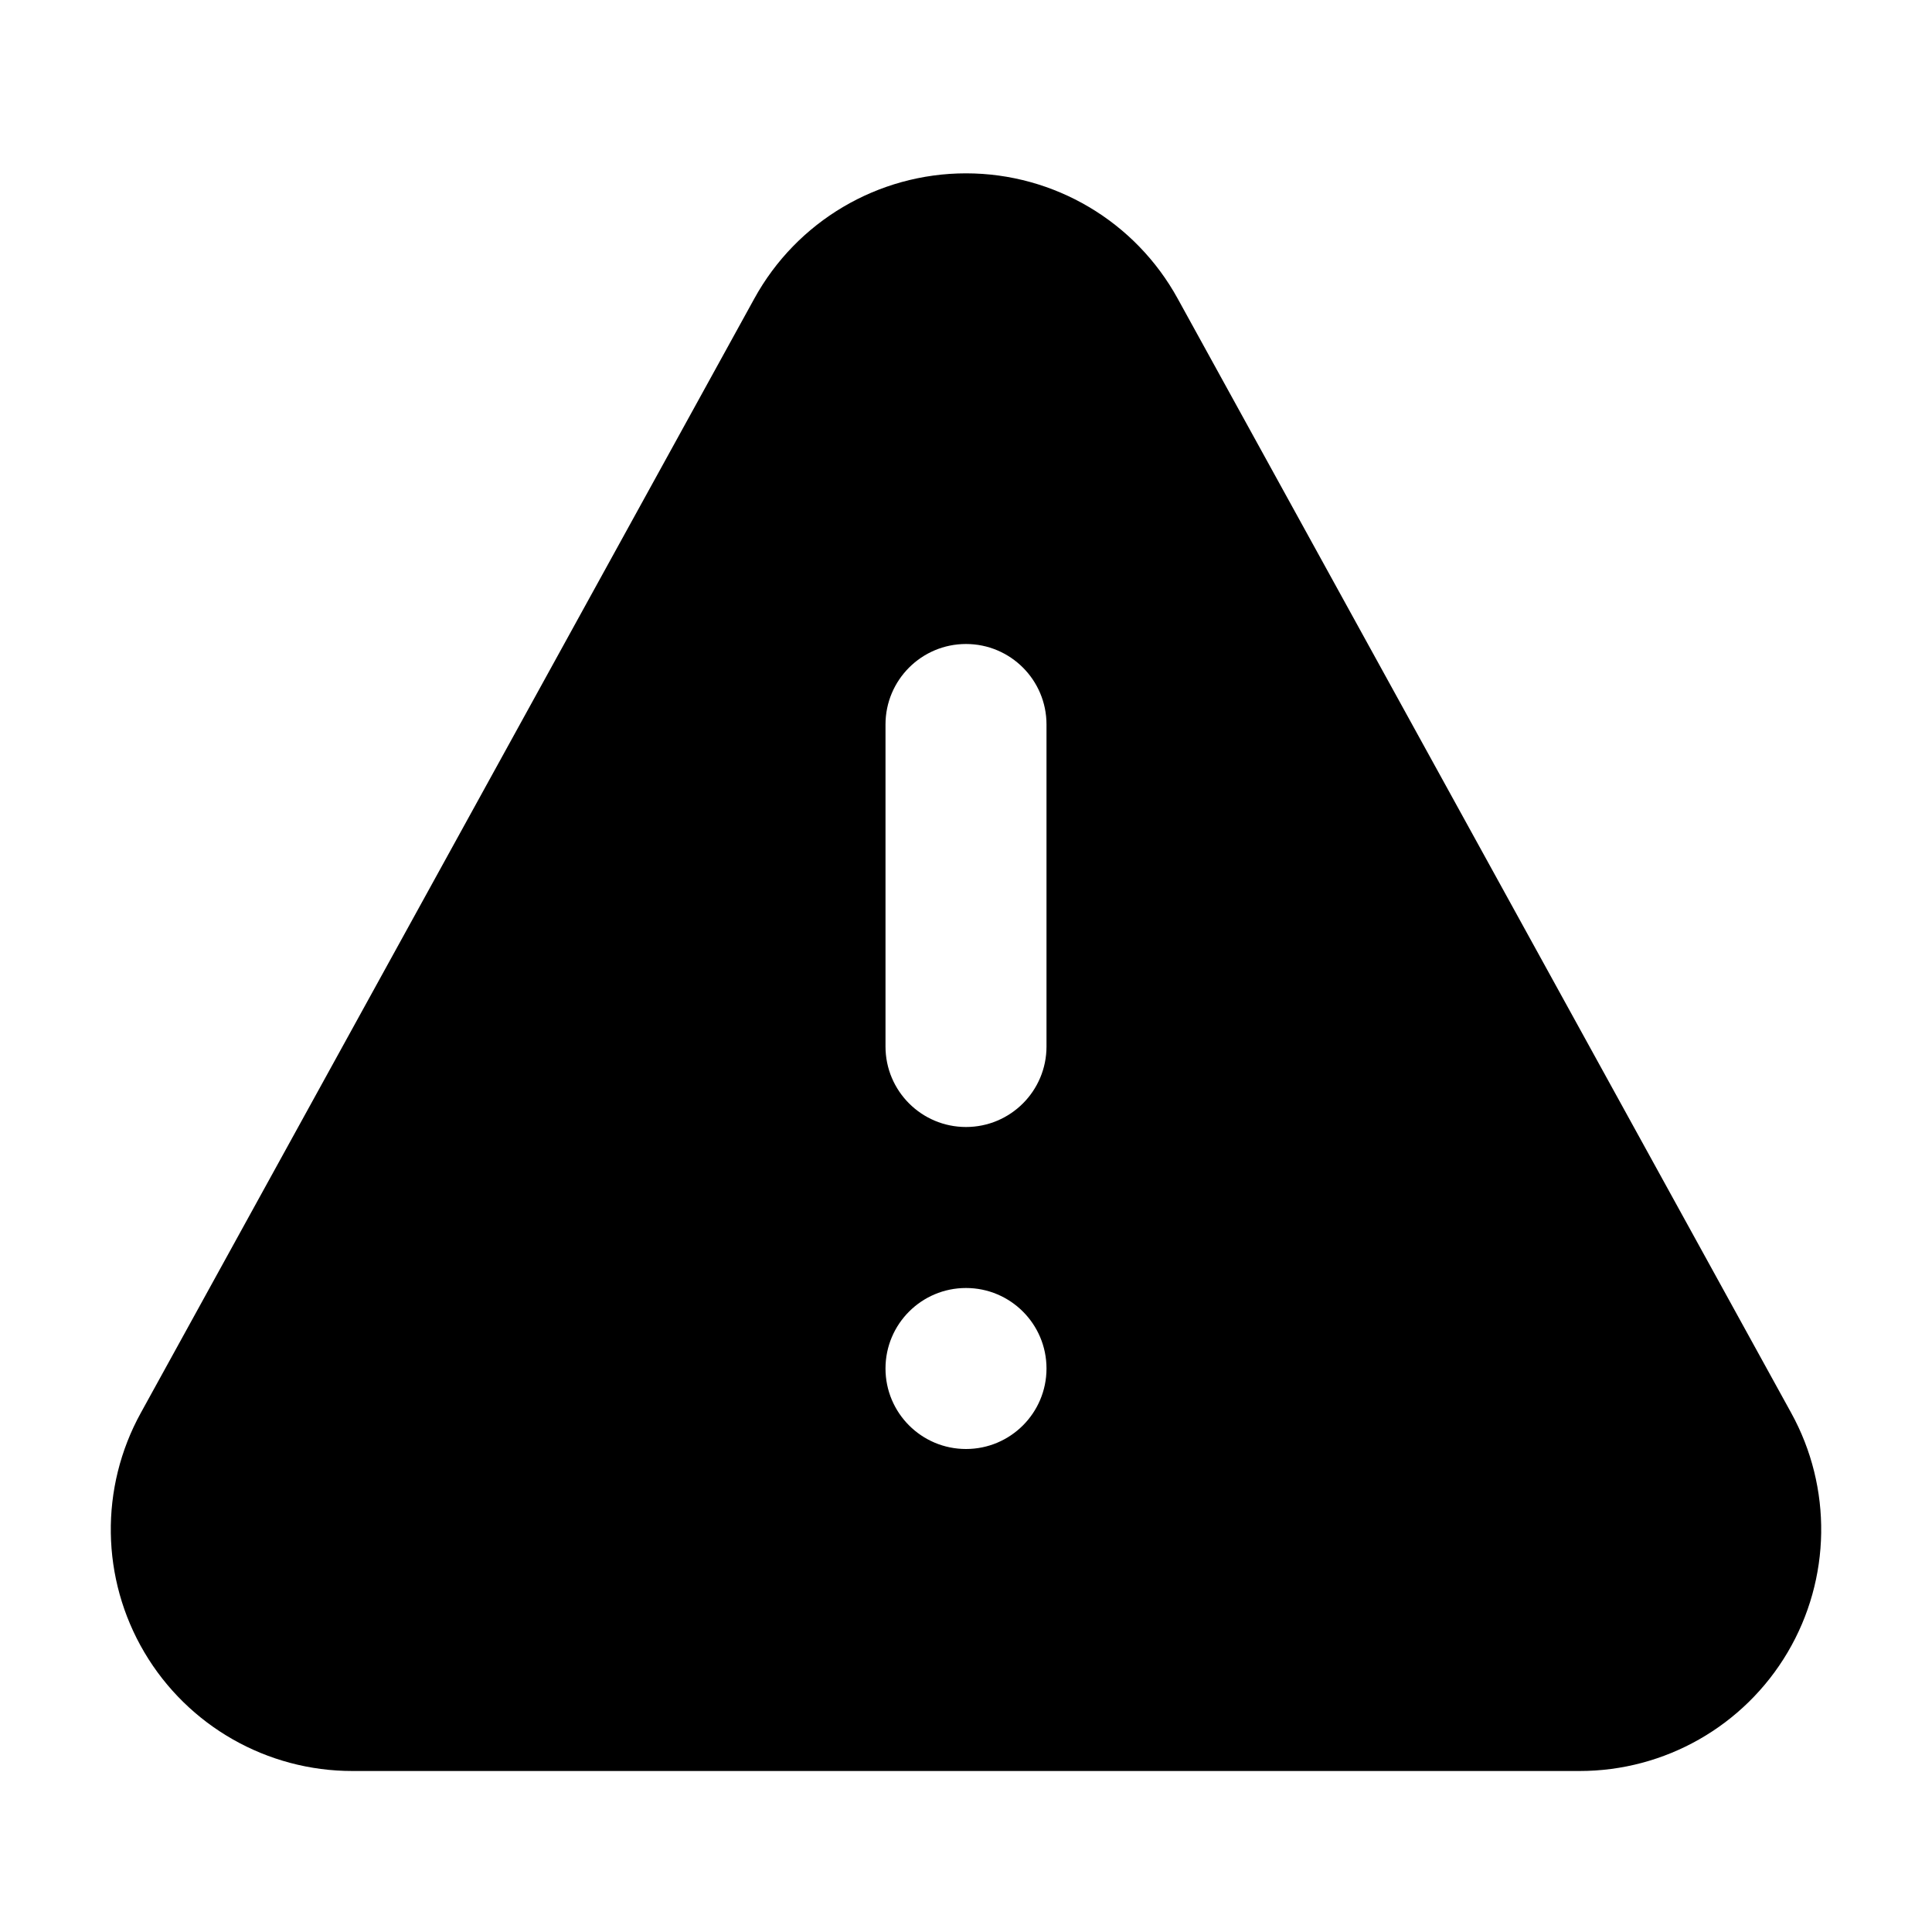
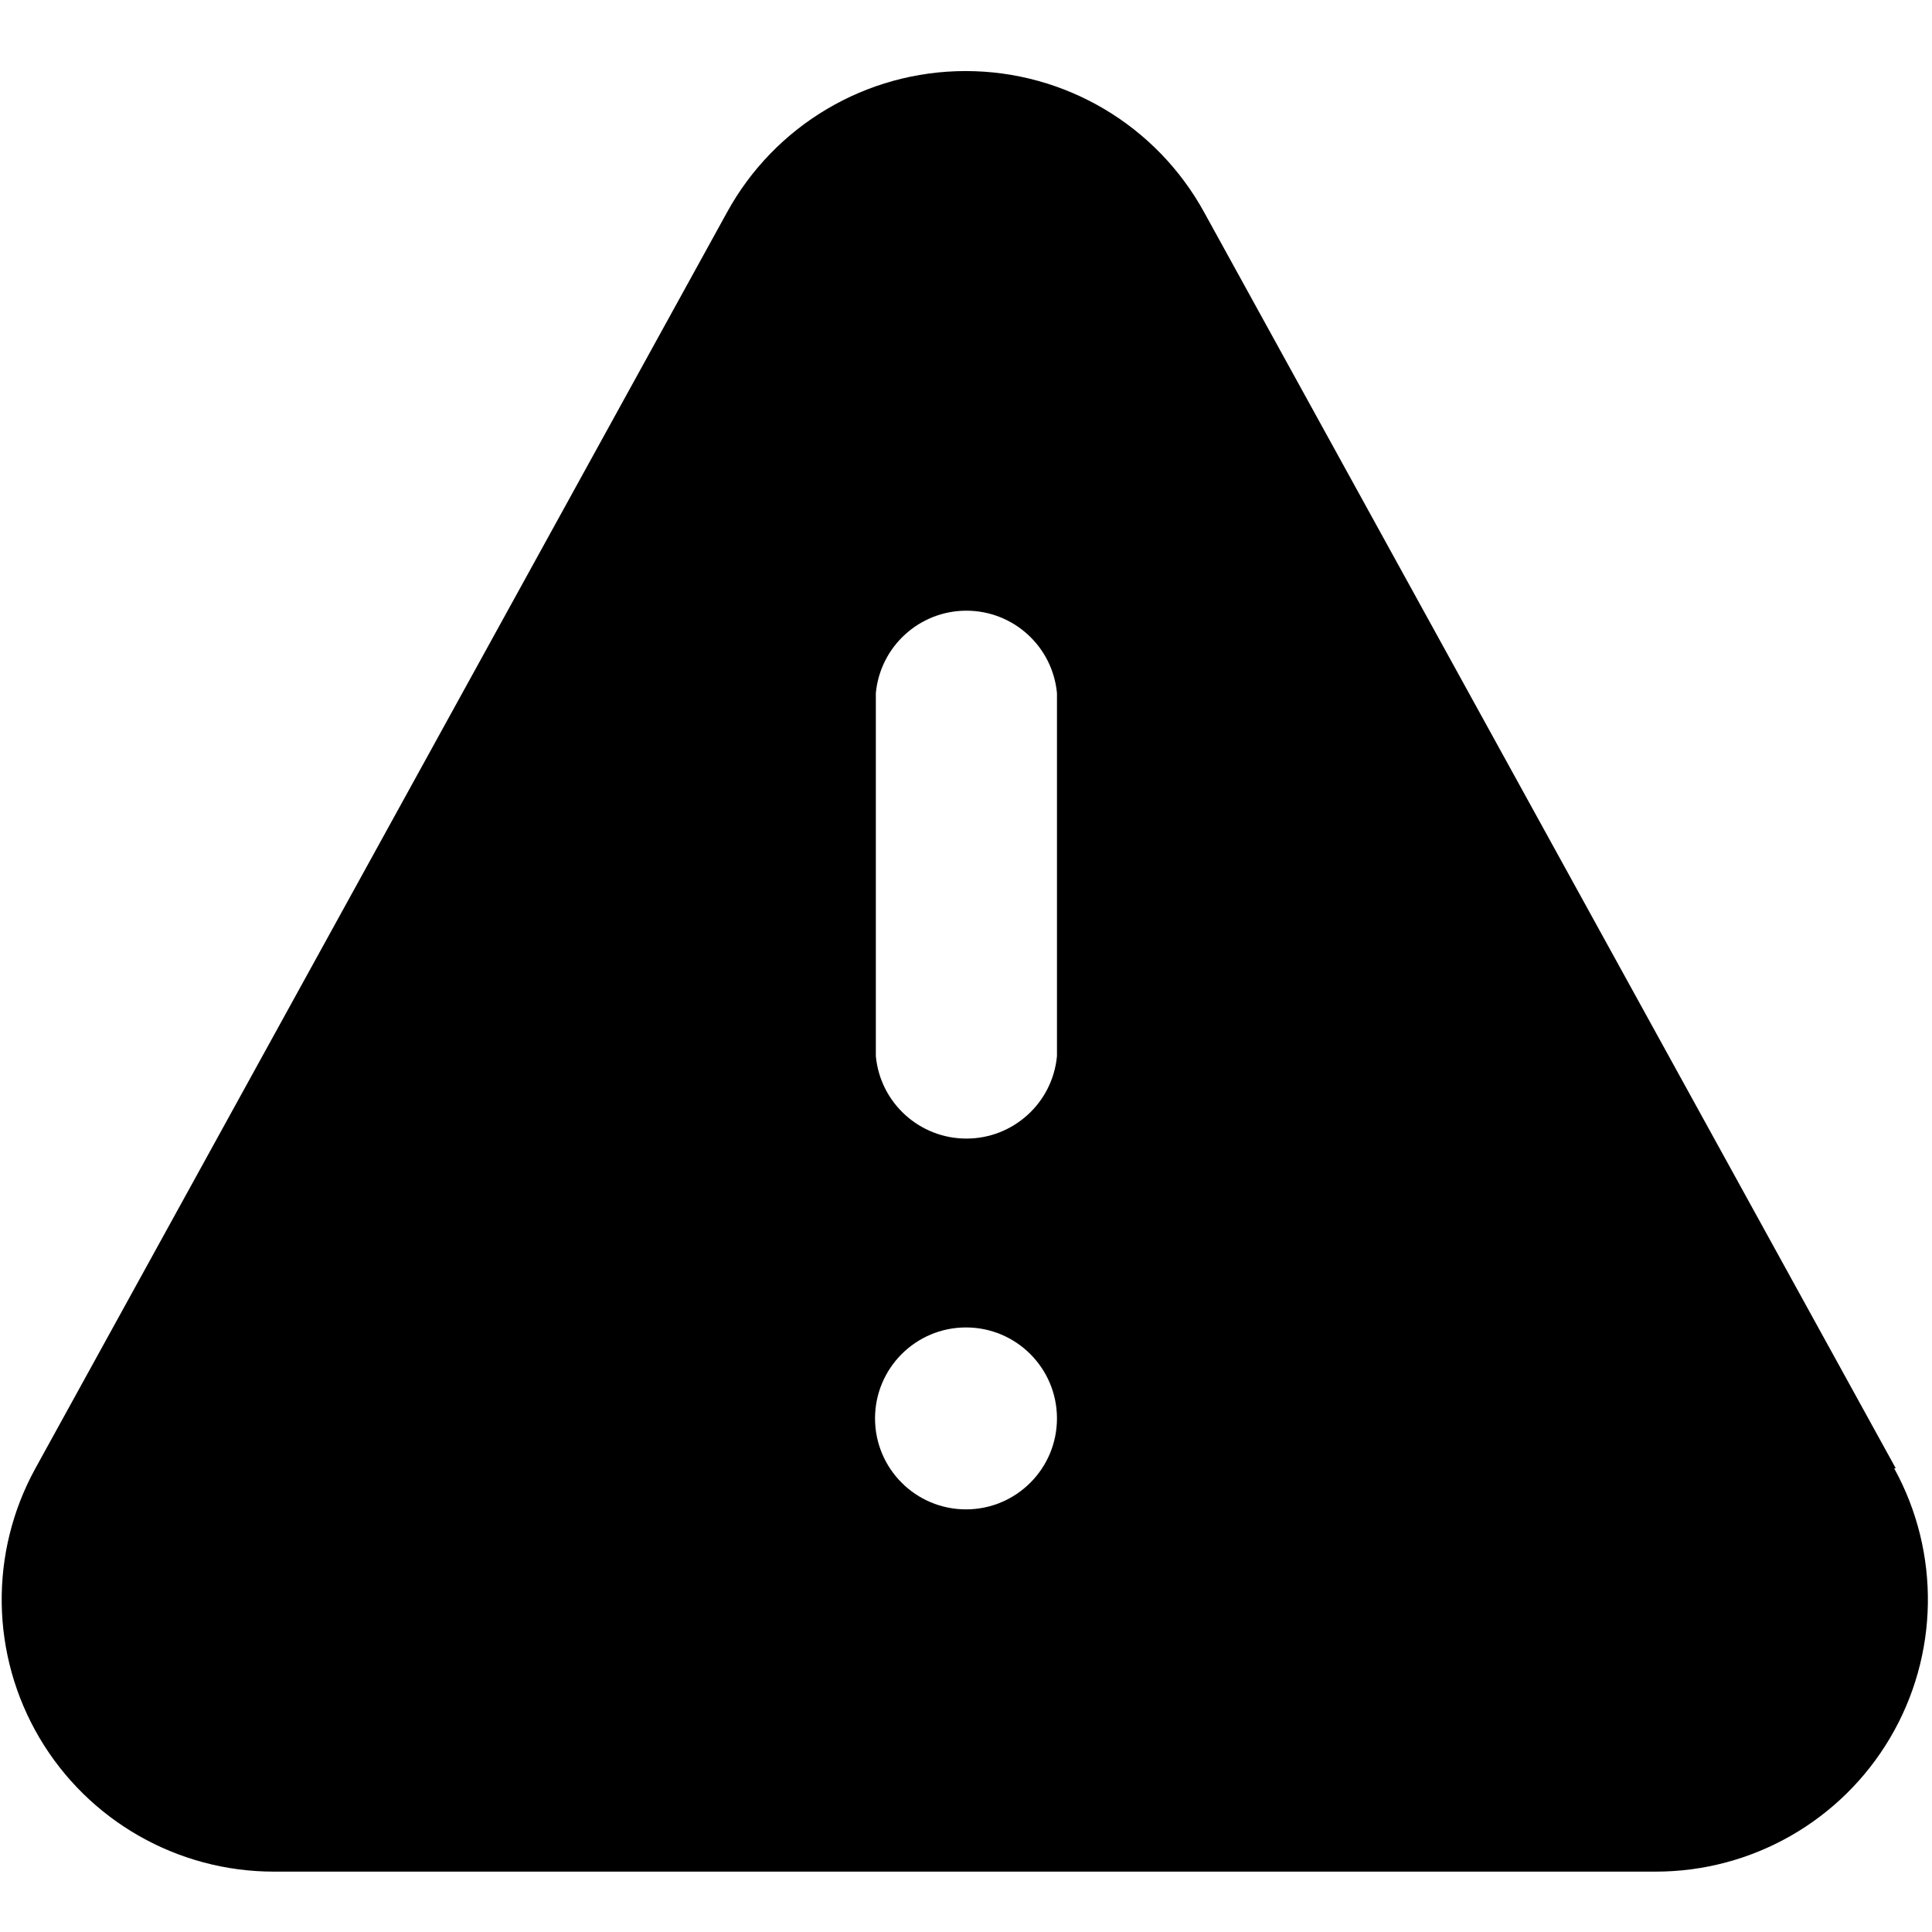
- <svg xmlns="http://www.w3.org/2000/svg" data-icon-name="warning-alt" data-style="glyph" icon_origin_id="3094" viewBox="0 0 24 24" id="warning-alt" class="icon glyph" width="48" height="48">
-   <path d="M22.25,17.55,14.63,3.71a3,3,0,0,0-5.26,0L1.75,17.55A3,3,0,0,0,4.38,22H19.62a3,3,0,0,0,2.63-4.45ZM12,18a1,1,0,1,1,1-1A1,1,0,0,1,12,18Zm1-5a1,1,0,0,1-2,0V9a1,1,0,0,1,2,0Z" />
+ <svg xmlns="http://www.w3.org/2000/svg" viewBox="0 0 72 72">
+   <path d="M70.65 54.72 44.88 7.92a10.14 10.14 0 0 0-17.79 0L1.32 54.72a10.14 10.14 0 0 0 8.88 15.03h51.51a10.14 10.14 0 0 0 8.88-15.03zM36 56.25a3.39 3.39 0 1 1 3.39-3.39A3.39 3.39 0 0 1 36 56.25m3.39-16.89a3.39 3.39 0 0 1-6.75 0V25.83a3.39 3.39 0 0 1 6.75 0z" />
</svg>
